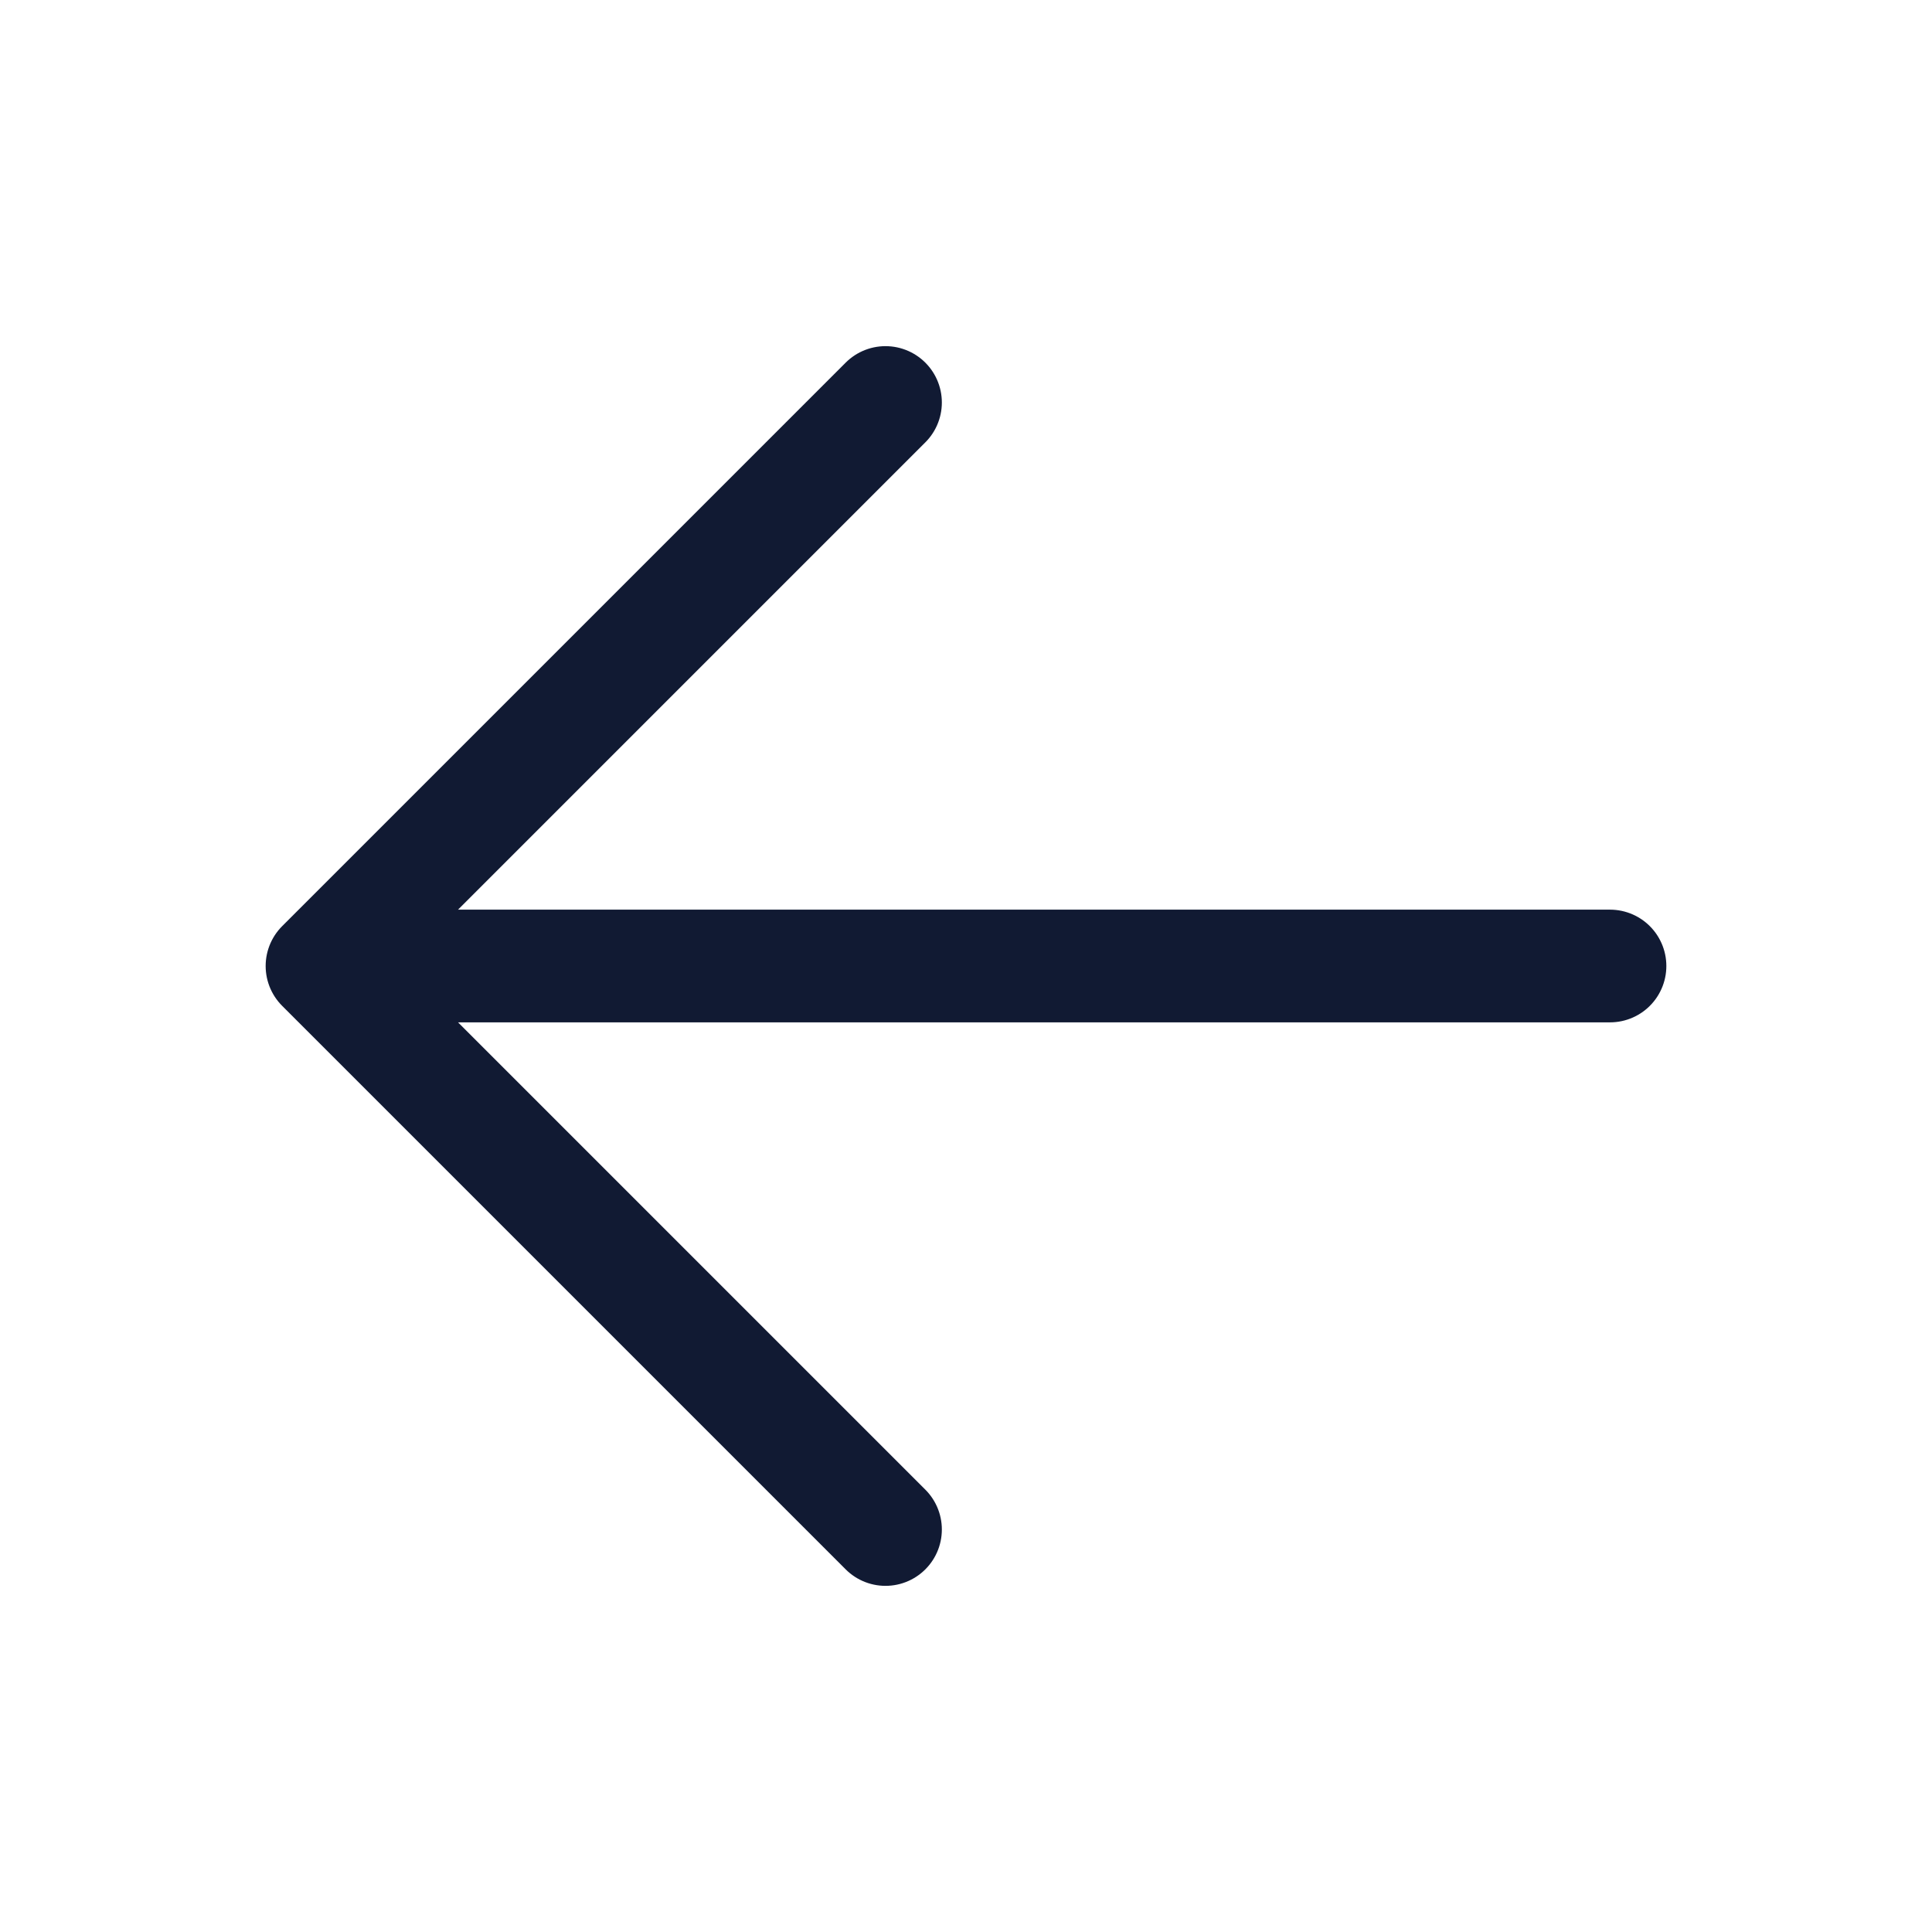
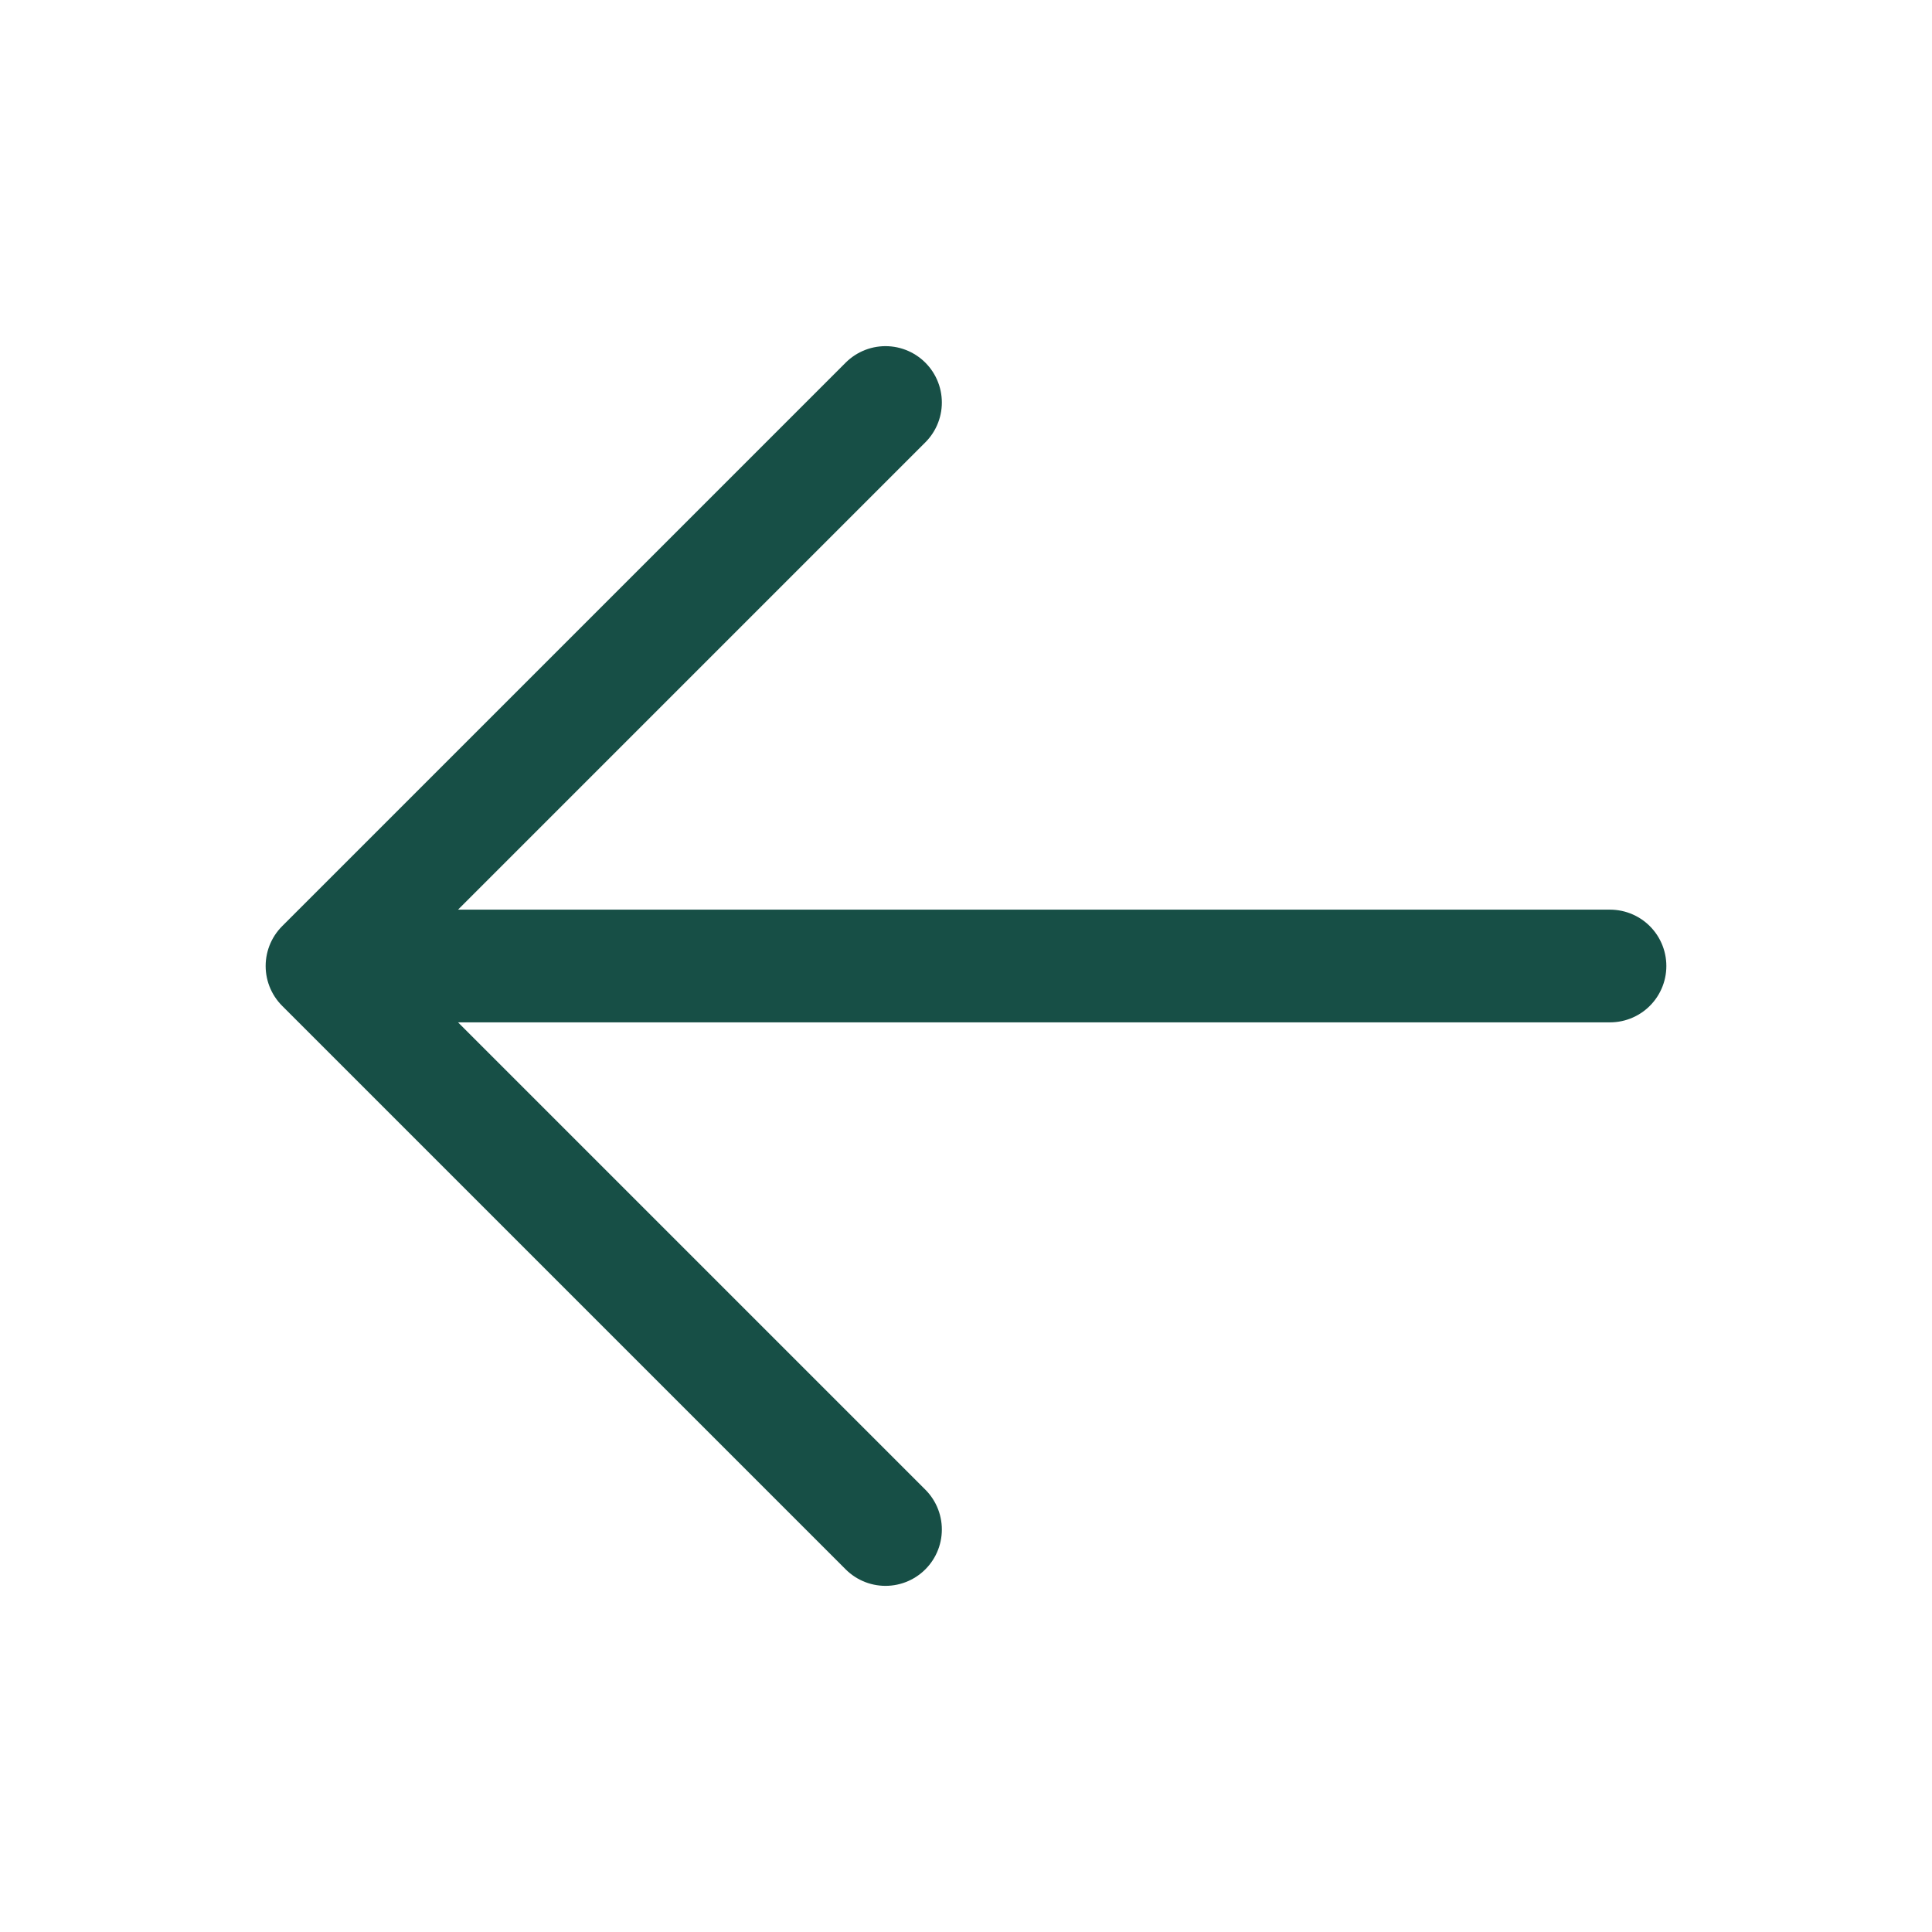
<svg xmlns="http://www.w3.org/2000/svg" width="24" height="24" viewBox="0 0 24 24">
-   <path d="M20 12H4m7-7-7 7 7 7" fill="none" stroke="#111A33" stroke-width="1.4" stroke-linecap="round" stroke-linejoin="round" />
+   <path d="M20 12H4m7-7-7 7 7 7" fill="none" stroke="#174F46" stroke-width="1.4" stroke-linecap="round" stroke-linejoin="round" />
</svg>
